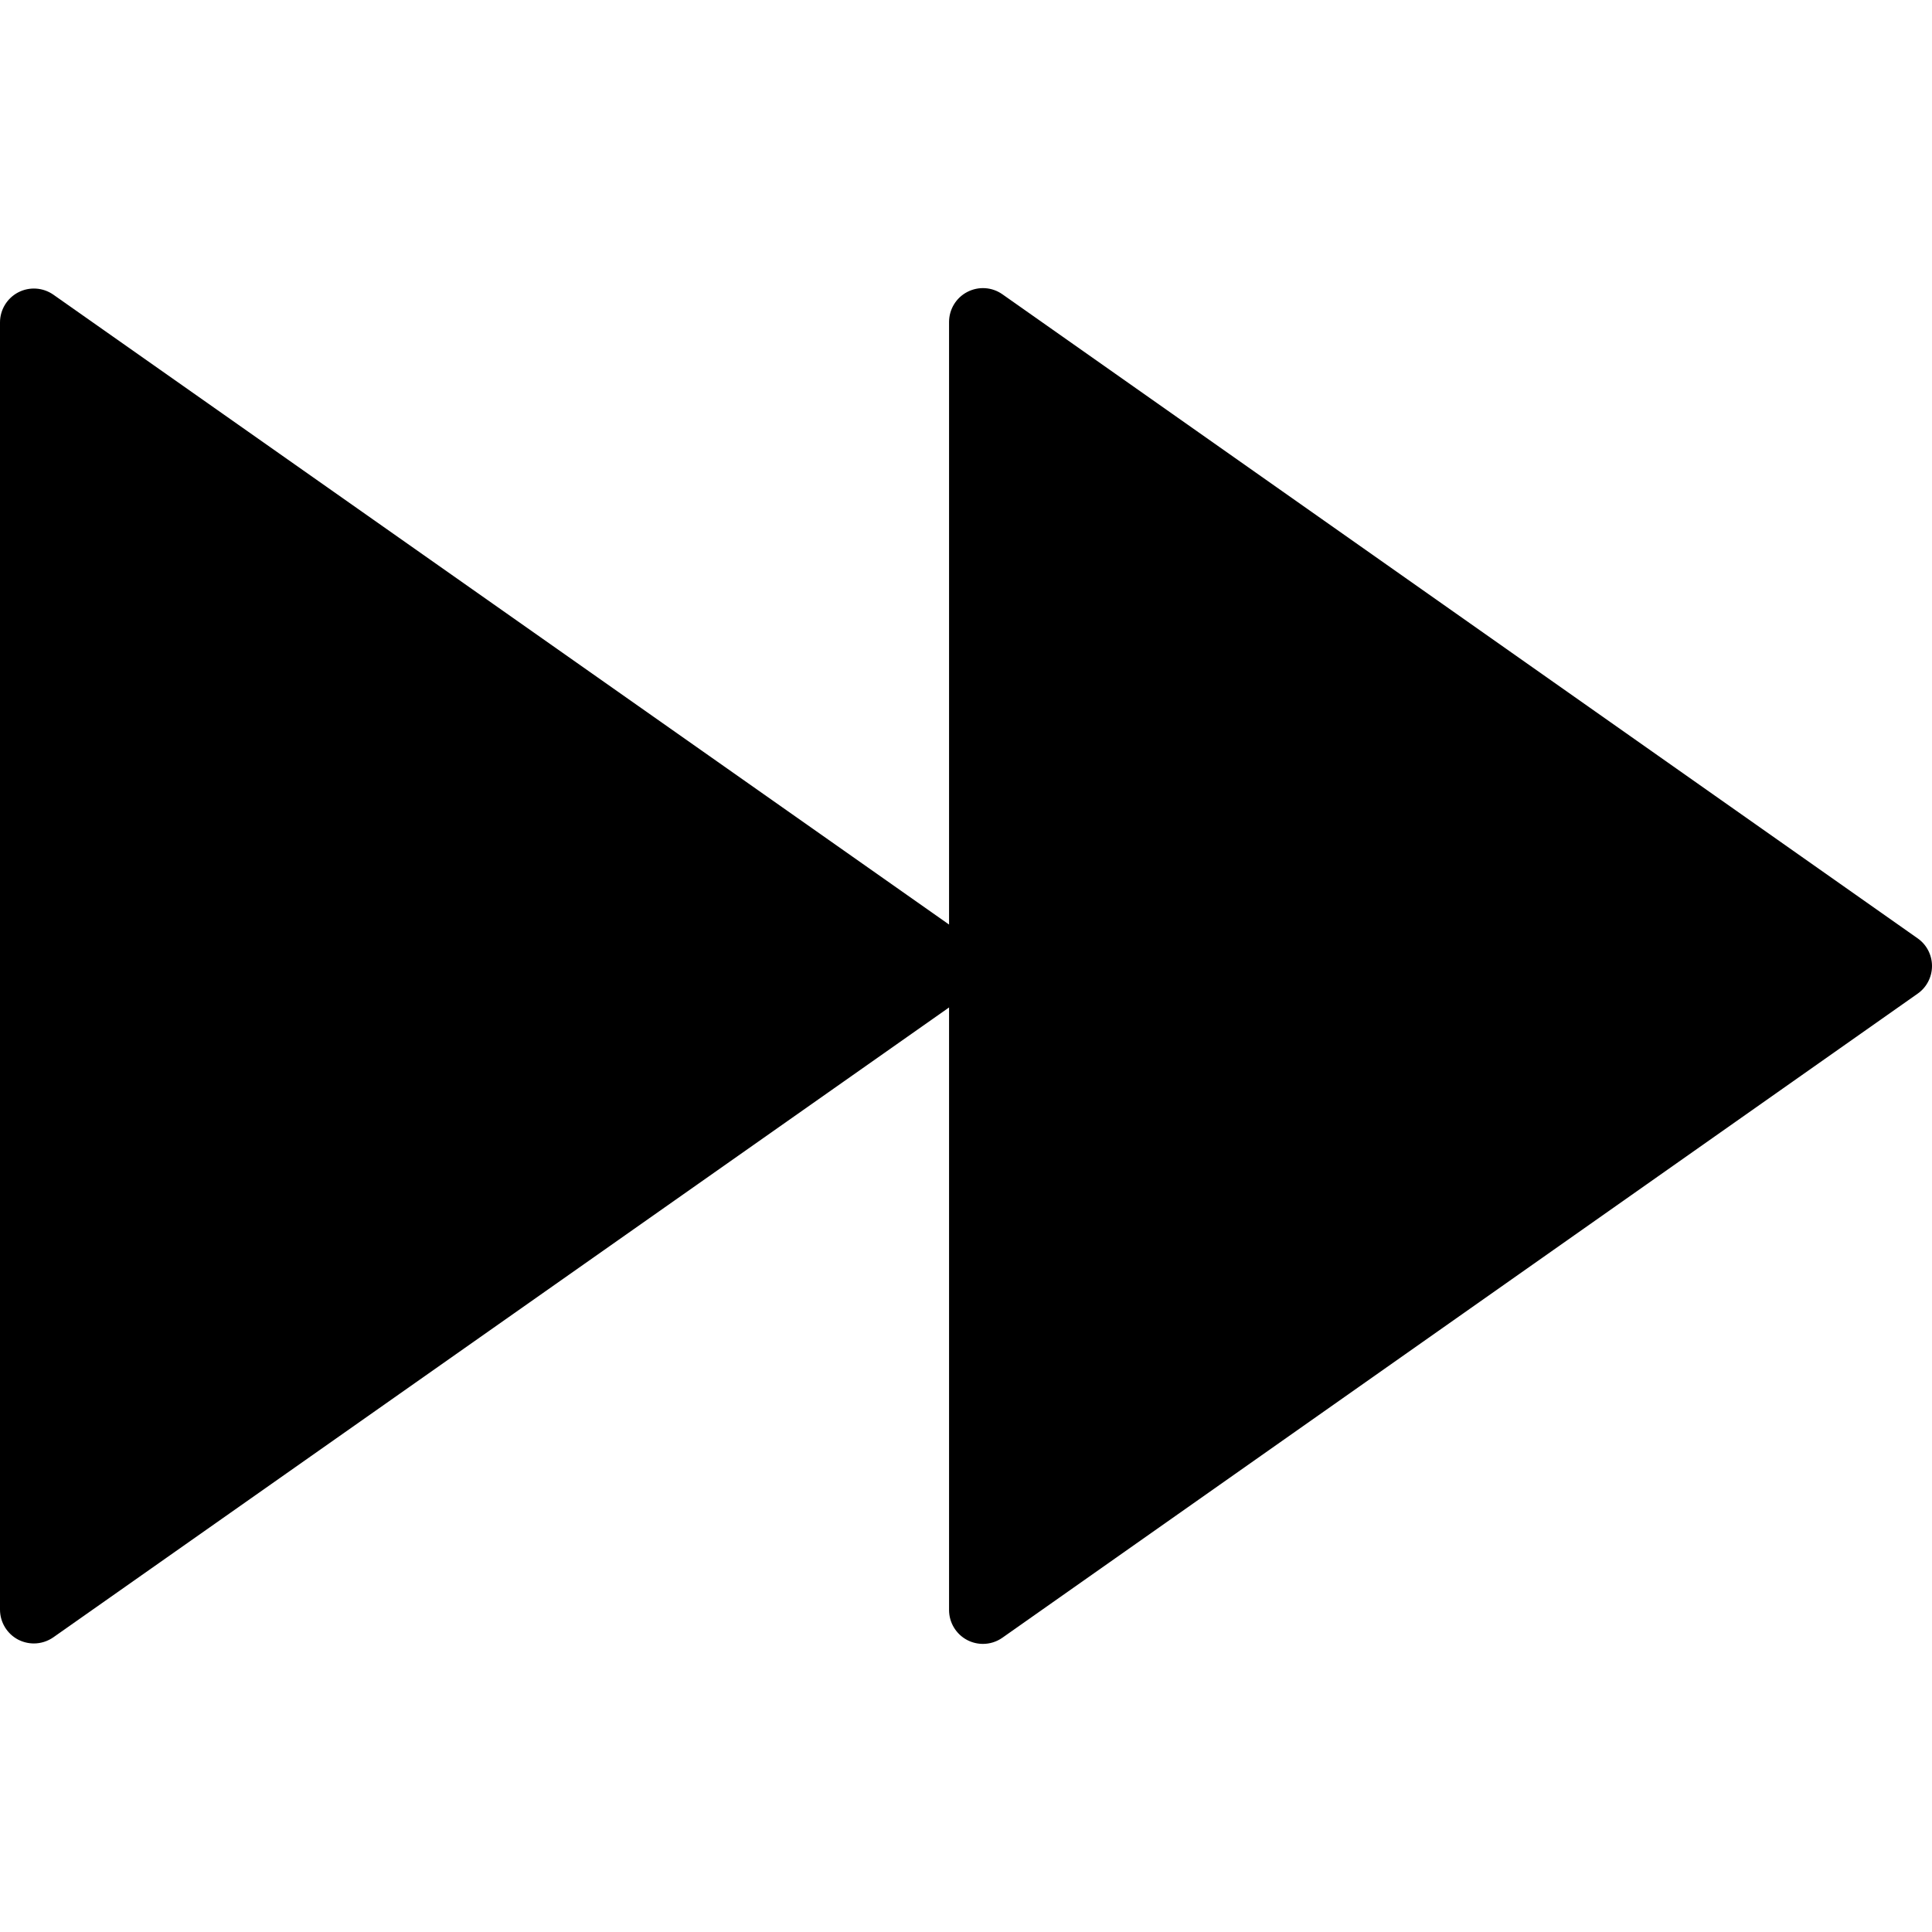
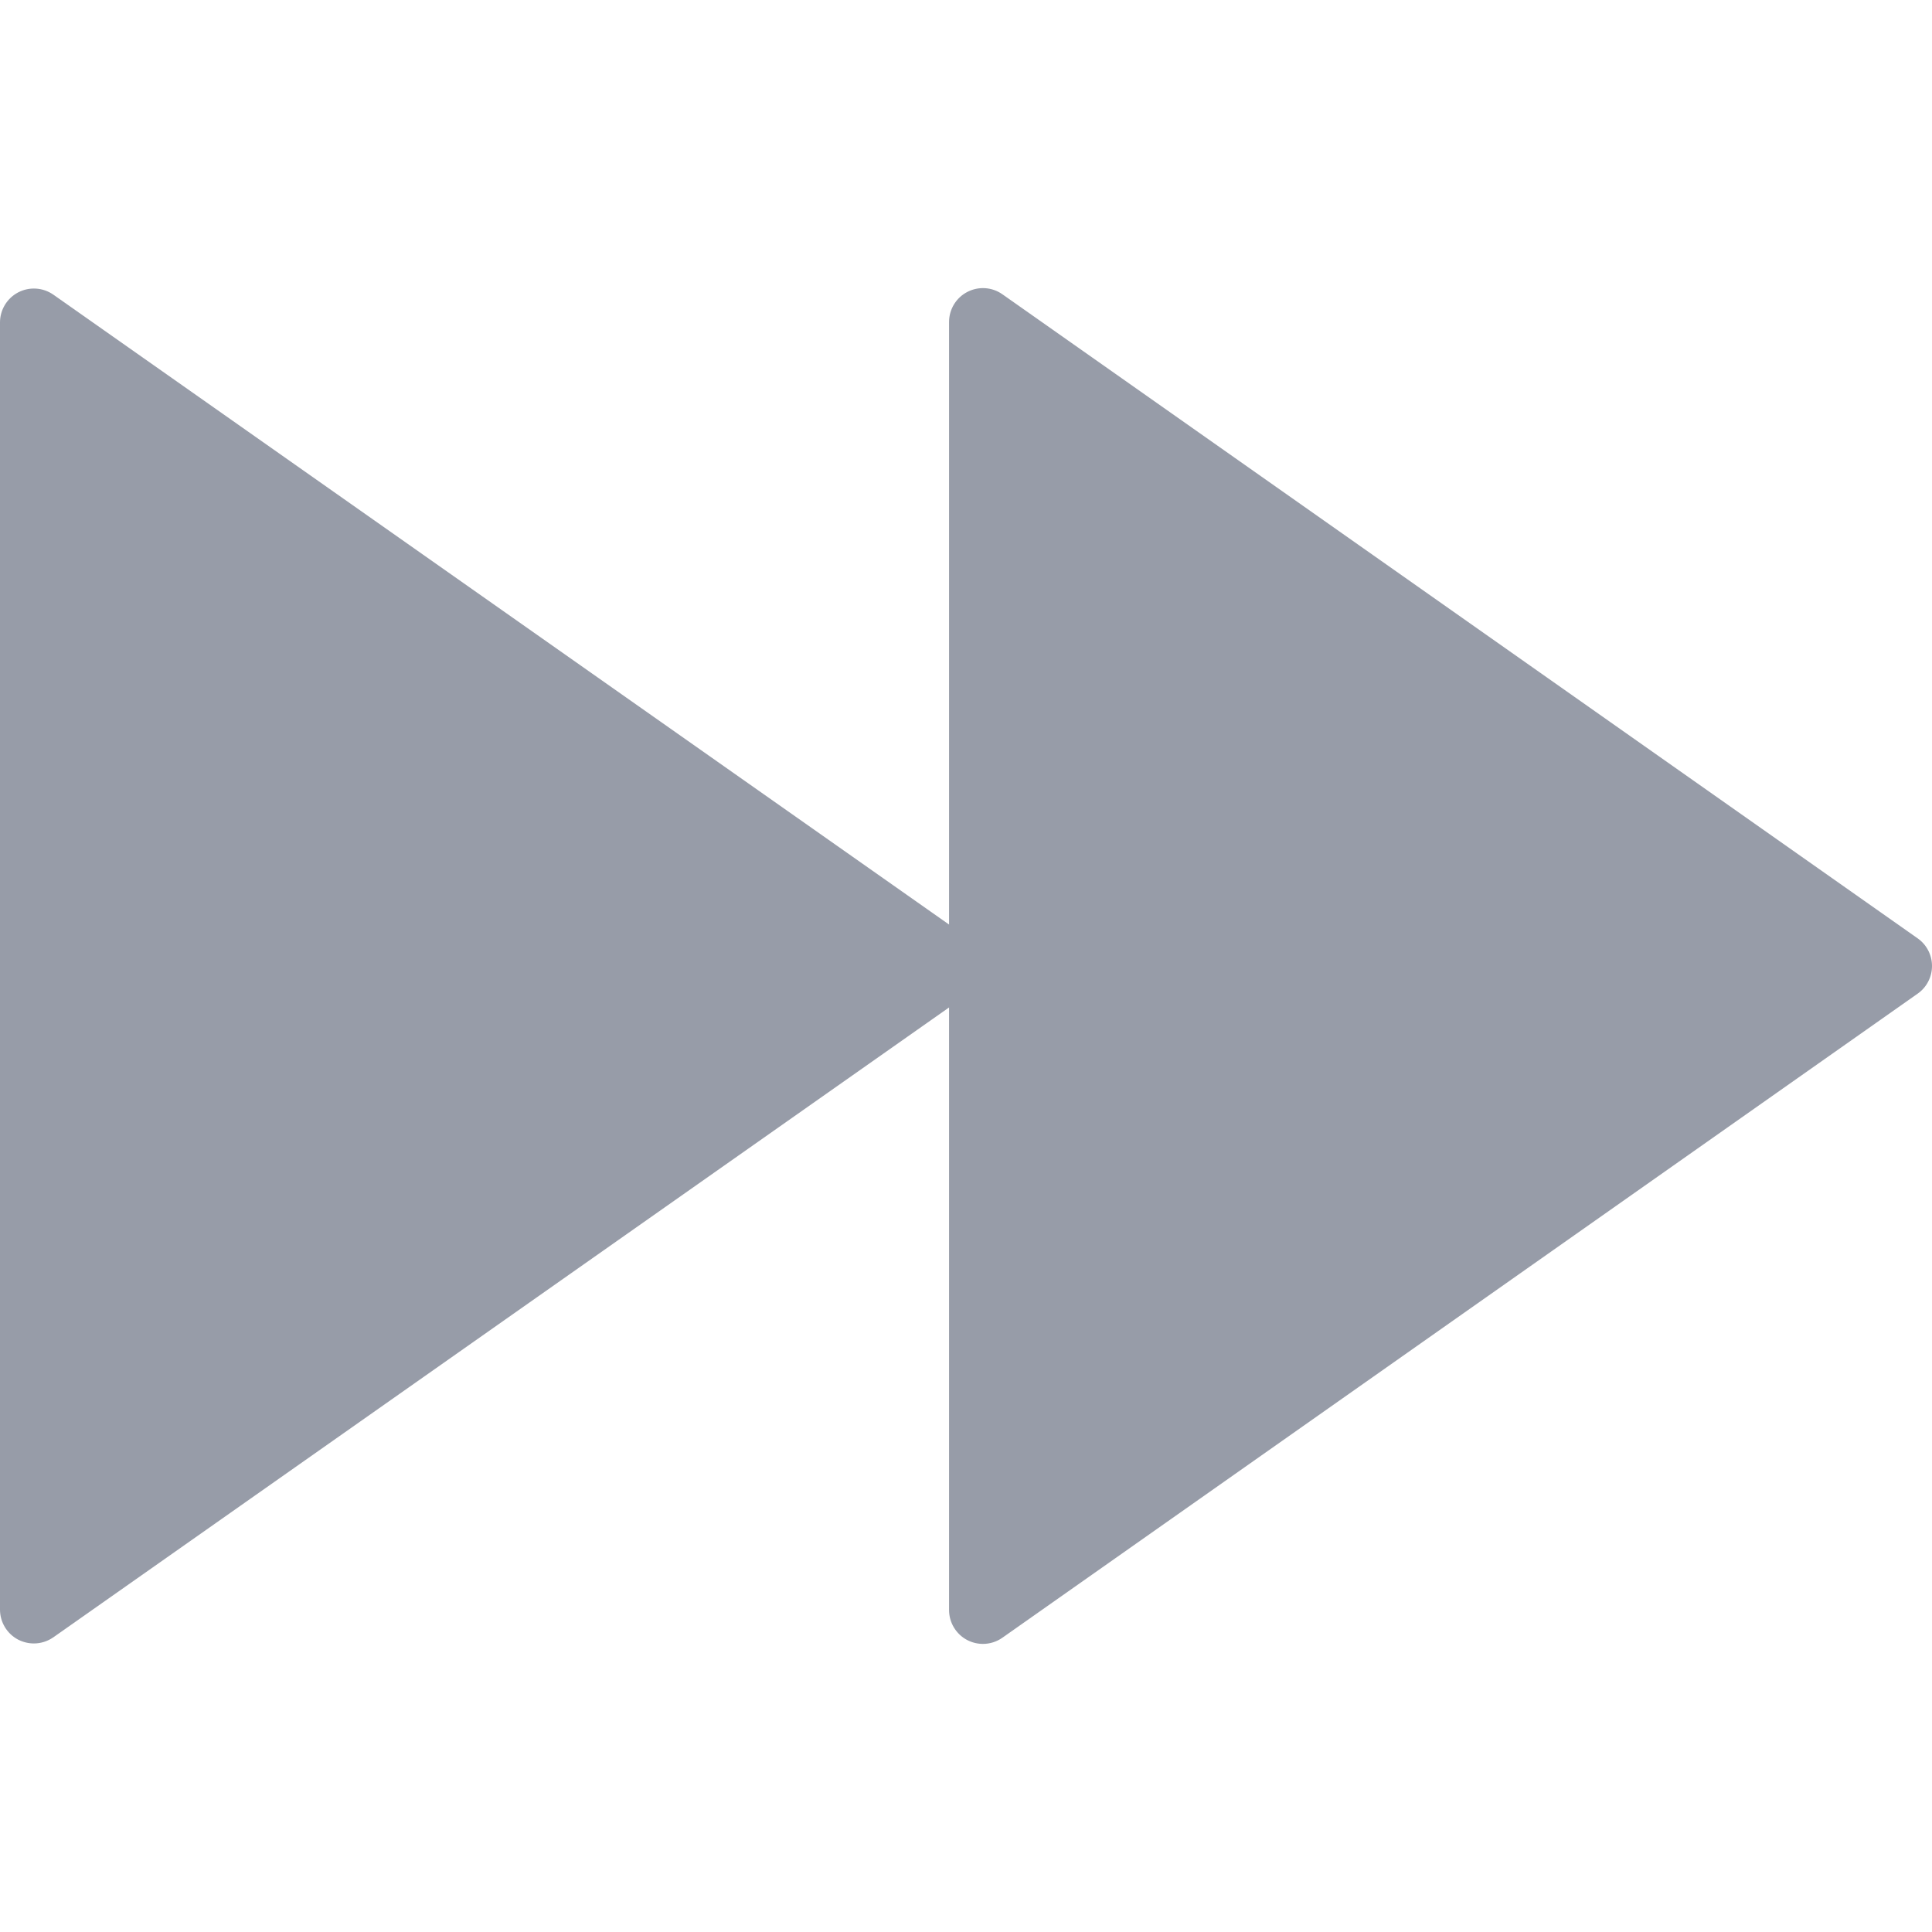
<svg xmlns="http://www.w3.org/2000/svg" version="1.1" id="Capa_1" x="0px" y="0px" viewBox="0 0 57 57" style="enable-background:new 0 0 57 57;" xml:space="preserve">
-   <path d="M56.575,27.683l-27-19c-0.306-0.216-0.703-0.242-1.036-0.07C28.208,8.784,28,9.127,28,9.5v17.777L1.575,8.694  C1.27,8.481,0.872,8.453,0.539,8.625C0.208,8.797,0,9.14,0,9.513v37.975c0,0.373,0.208,0.716,0.539,0.888  C0.685,48.45,0.843,48.487,1,48.487c0.202,0,0.403-0.062,0.575-0.182L28,29.723V47.5c0,0.373,0.208,0.716,0.539,0.888  C28.685,48.463,28.843,48.5,29,48.5c0.202,0,0.404-0.062,0.575-0.183l27-19C56.842,29.131,57,28.825,57,28.5  S56.842,27.869,56.575,27.683z" />
-   <g>
+   <defs id="defs1556" />
+   <path d="M56.575,27.683l-27-19c-0.306-0.216-0.703-0.242-1.036-0.07C28.208,8.784,28,9.127,28,9.5v17.777L1.575,8.694  C1.27,8.481,0.872,8.453,0.539,8.625C0.208,8.797,0,9.14,0,9.513v37.975c0,0.373,0.208,0.716,0.539,0.888  C0.685,48.45,0.843,48.487,1,48.487c0.202,0,0.403-0.062,0.575-0.182L28,29.723V47.5c0,0.373,0.208,0.716,0.539,0.888  C28.685,48.463,28.843,48.5,29,48.5c0.202,0,0.404-0.062,0.575-0.183l27-19C56.842,29.131,57,28.825,57,28.5  S56.842,27.869,56.575,27.683z" id="path1521" style="fill:#979ca8;fill-opacity:1" />
+   <g id="g1523">
</g>
-   <g>
+   <g id="g1525">
</g>
-   <g>
+   <g id="g1527">
</g>
-   <g>
+   <g id="g1529">
</g>
-   <g>
+   <g id="g1531">
</g>
-   <g>
+   <g id="g1533">
</g>
-   <g>
+   <g id="g1535">
</g>
-   <g>
+   <g id="g1537">
</g>
-   <g>
+   <g id="g1539">
</g>
-   <g>
+   <g id="g1541">
</g>
-   <g>
+   <g id="g1543">
</g>
-   <g>
+   <g id="g1545">
</g>
-   <g>
+   <g id="g1547">
</g>
-   <g>
+   <g id="g1549">
</g>
-   <g>
+   <g id="g1551">
</g>
</svg>
